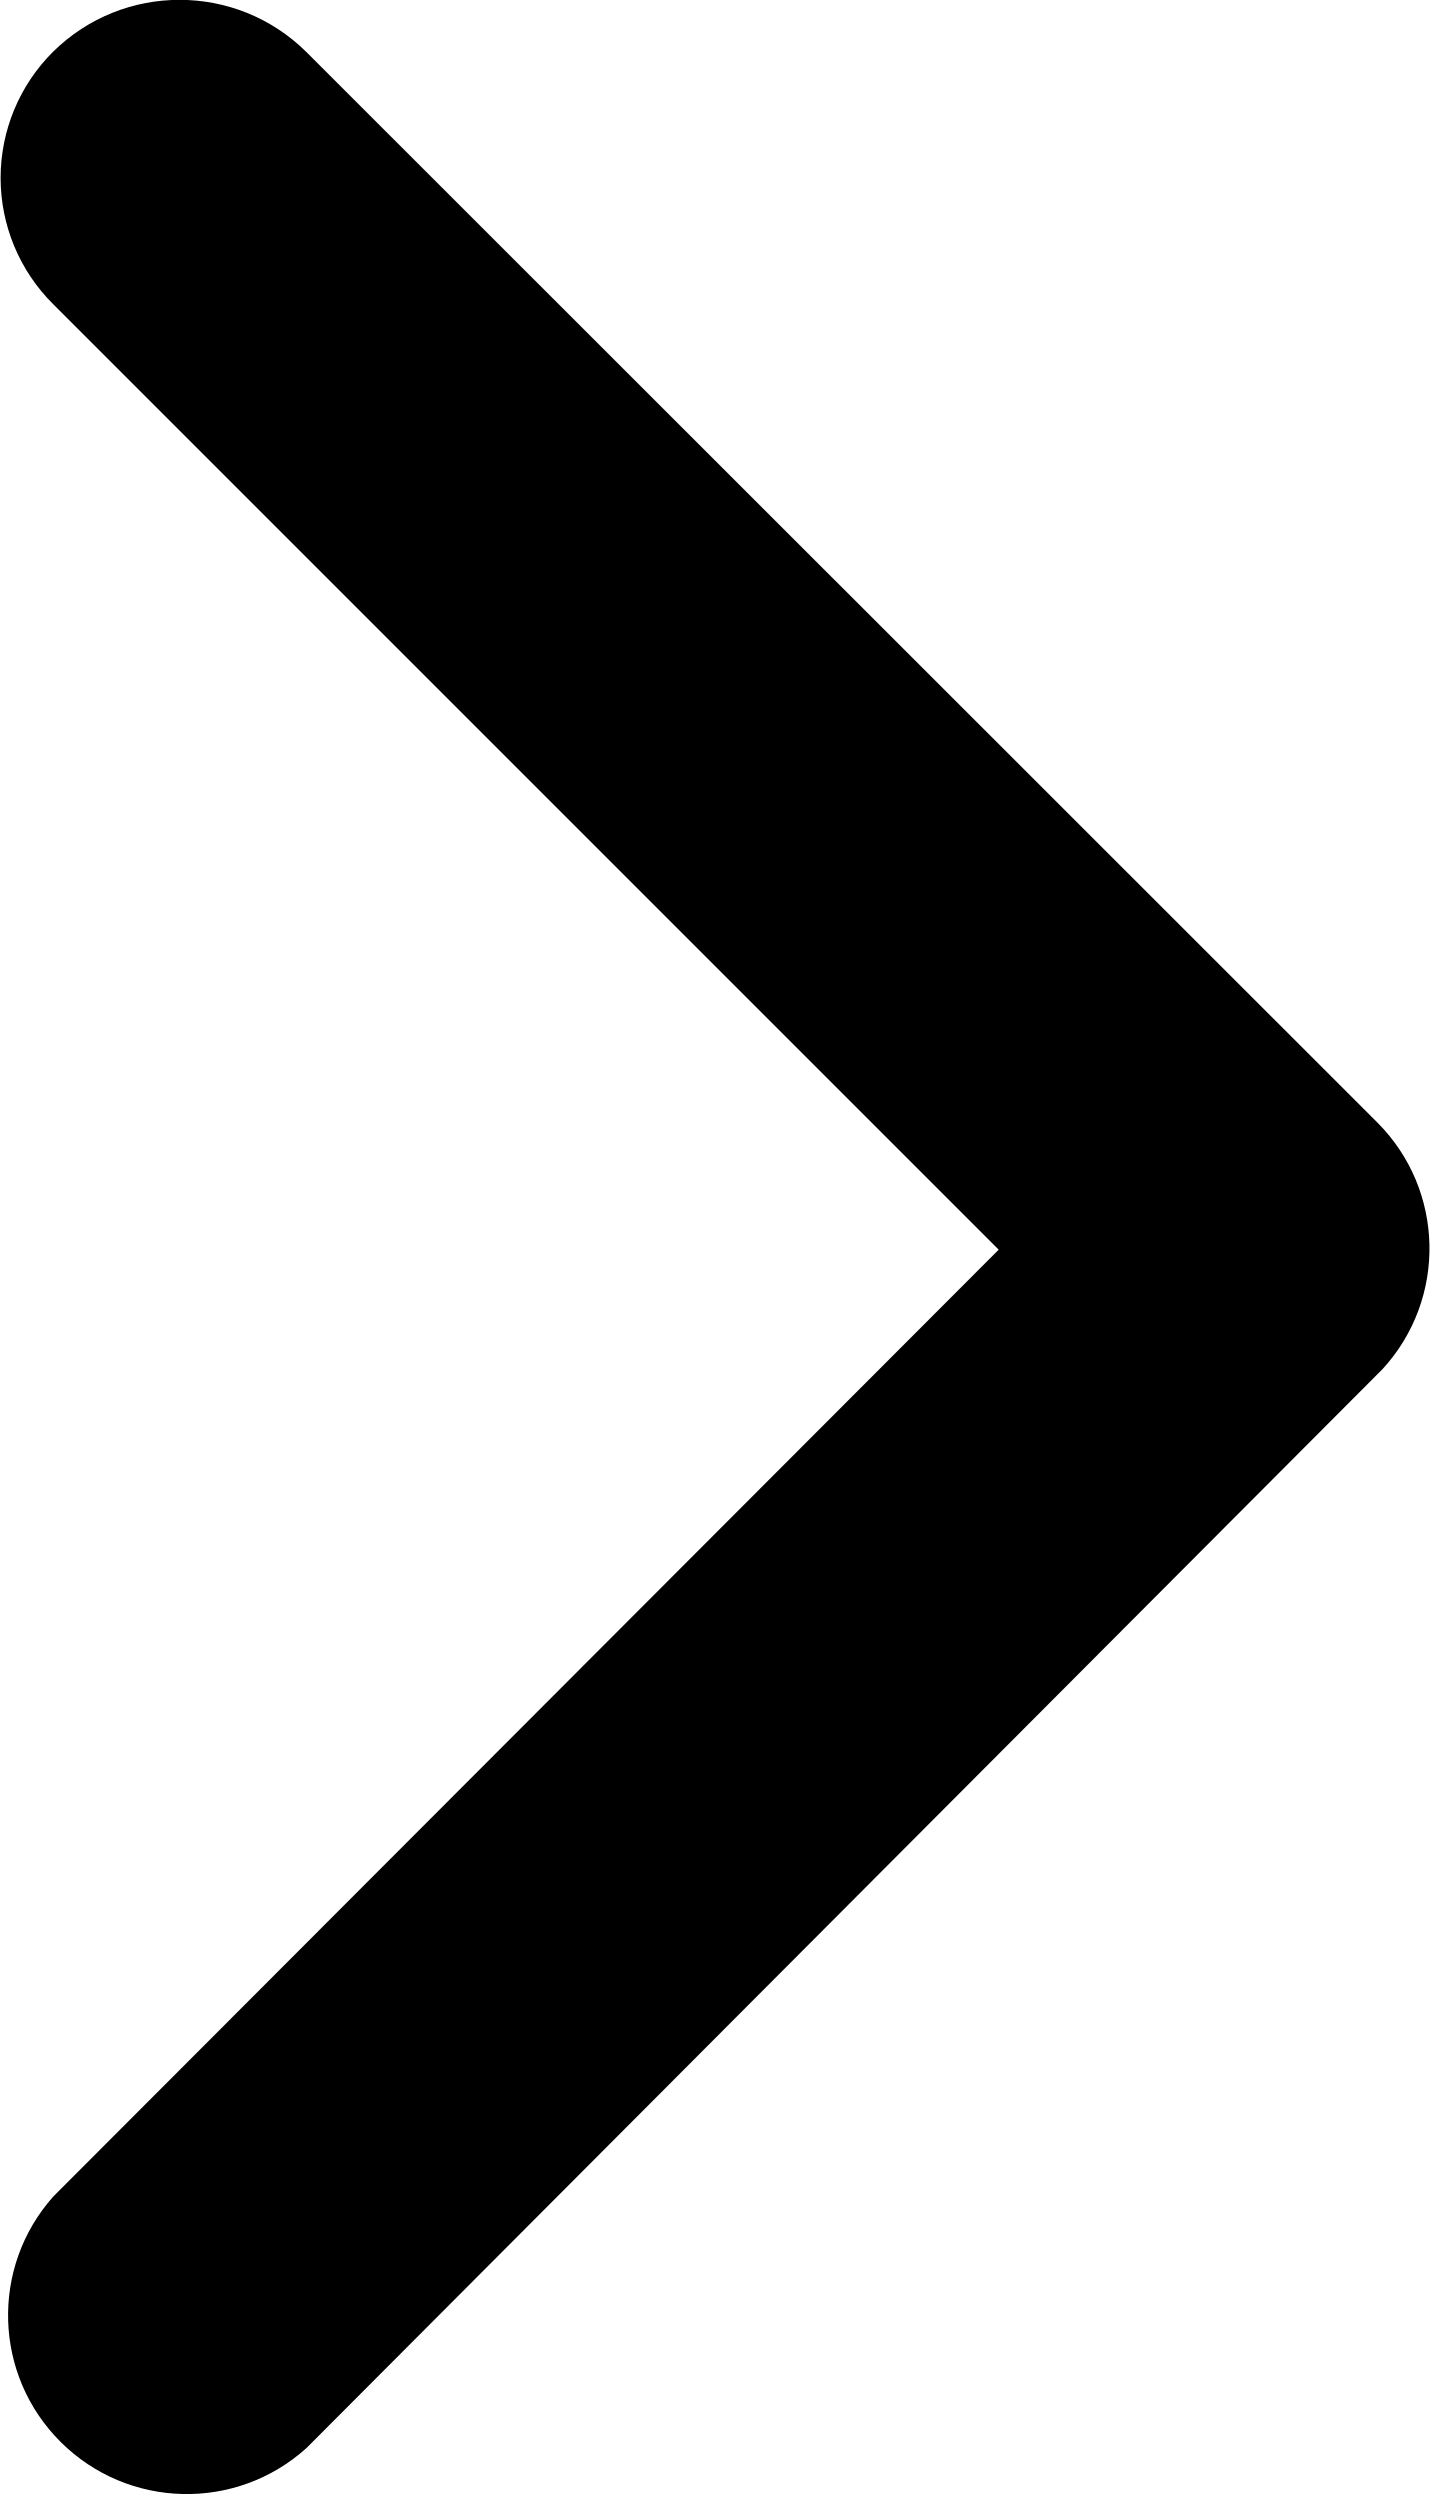
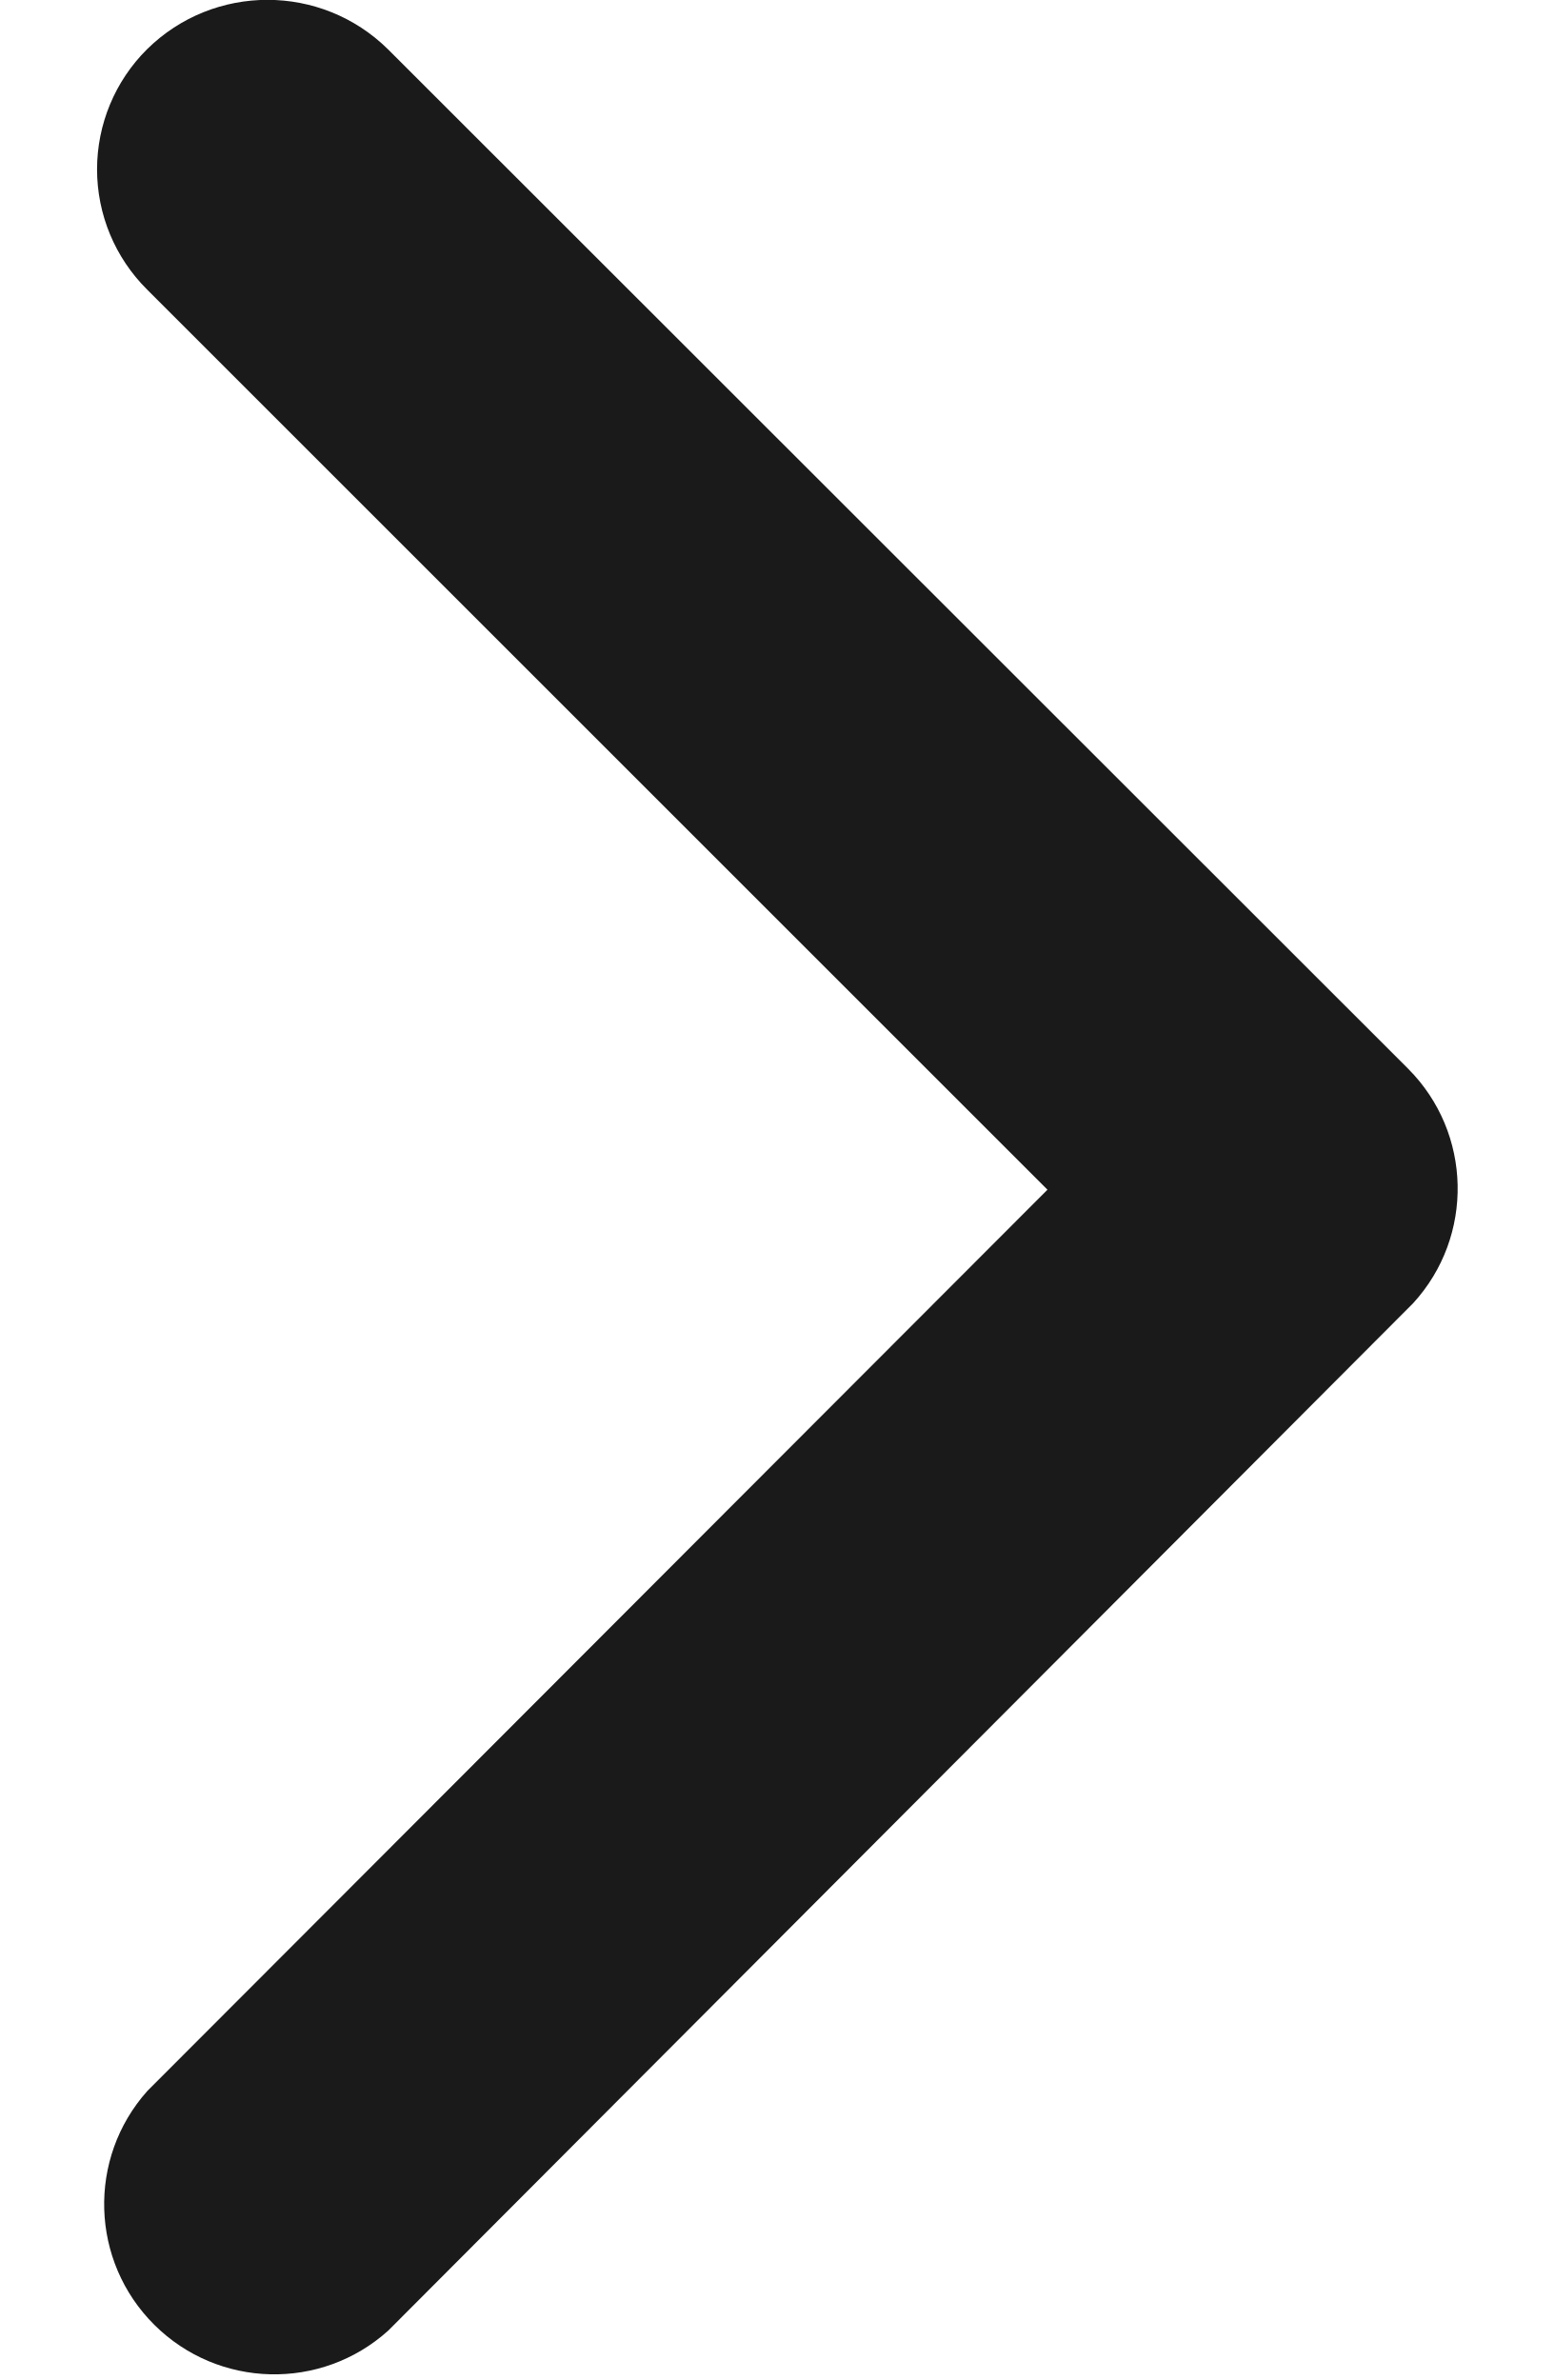
- <svg xmlns="http://www.w3.org/2000/svg" width="8.919" height="15.598" viewBox="0 0 8.919 15.598">
-   <path id="Icon_ionic-ios-arrow-forward" data-name="Icon ionic-ios-arrow-forward" d="M17.477,13.993l-5.9-5.9a1.11,1.11,0,0,1,0-1.574,1.124,1.124,0,0,1,1.579,0L19.84,13.2a1.113,1.113,0,0,1,.033,1.537L13.158,21.47A1.115,1.115,0,0,1,11.579,19.9Z" transform="translate(-11.246 -6.196)" />
+ <svg xmlns="http://www.w3.org/2000/svg" width="6.919" height="10.598" viewBox="0 0 8.919 15.598">
+   <path fill="#1a1a1a" id="Icon_ionic-ios-arrow-forward" data-name="Icon ionic-ios-arrow-forward" d="M17.477,13.993l-5.9-5.9a1.11,1.11,0,0,1,0-1.574,1.124,1.124,0,0,1,1.579,0L19.84,13.2a1.113,1.113,0,0,1,.033,1.537L13.158,21.47A1.115,1.115,0,0,1,11.579,19.9Z" transform="translate(-11.246 -6.196)" />
</svg>
